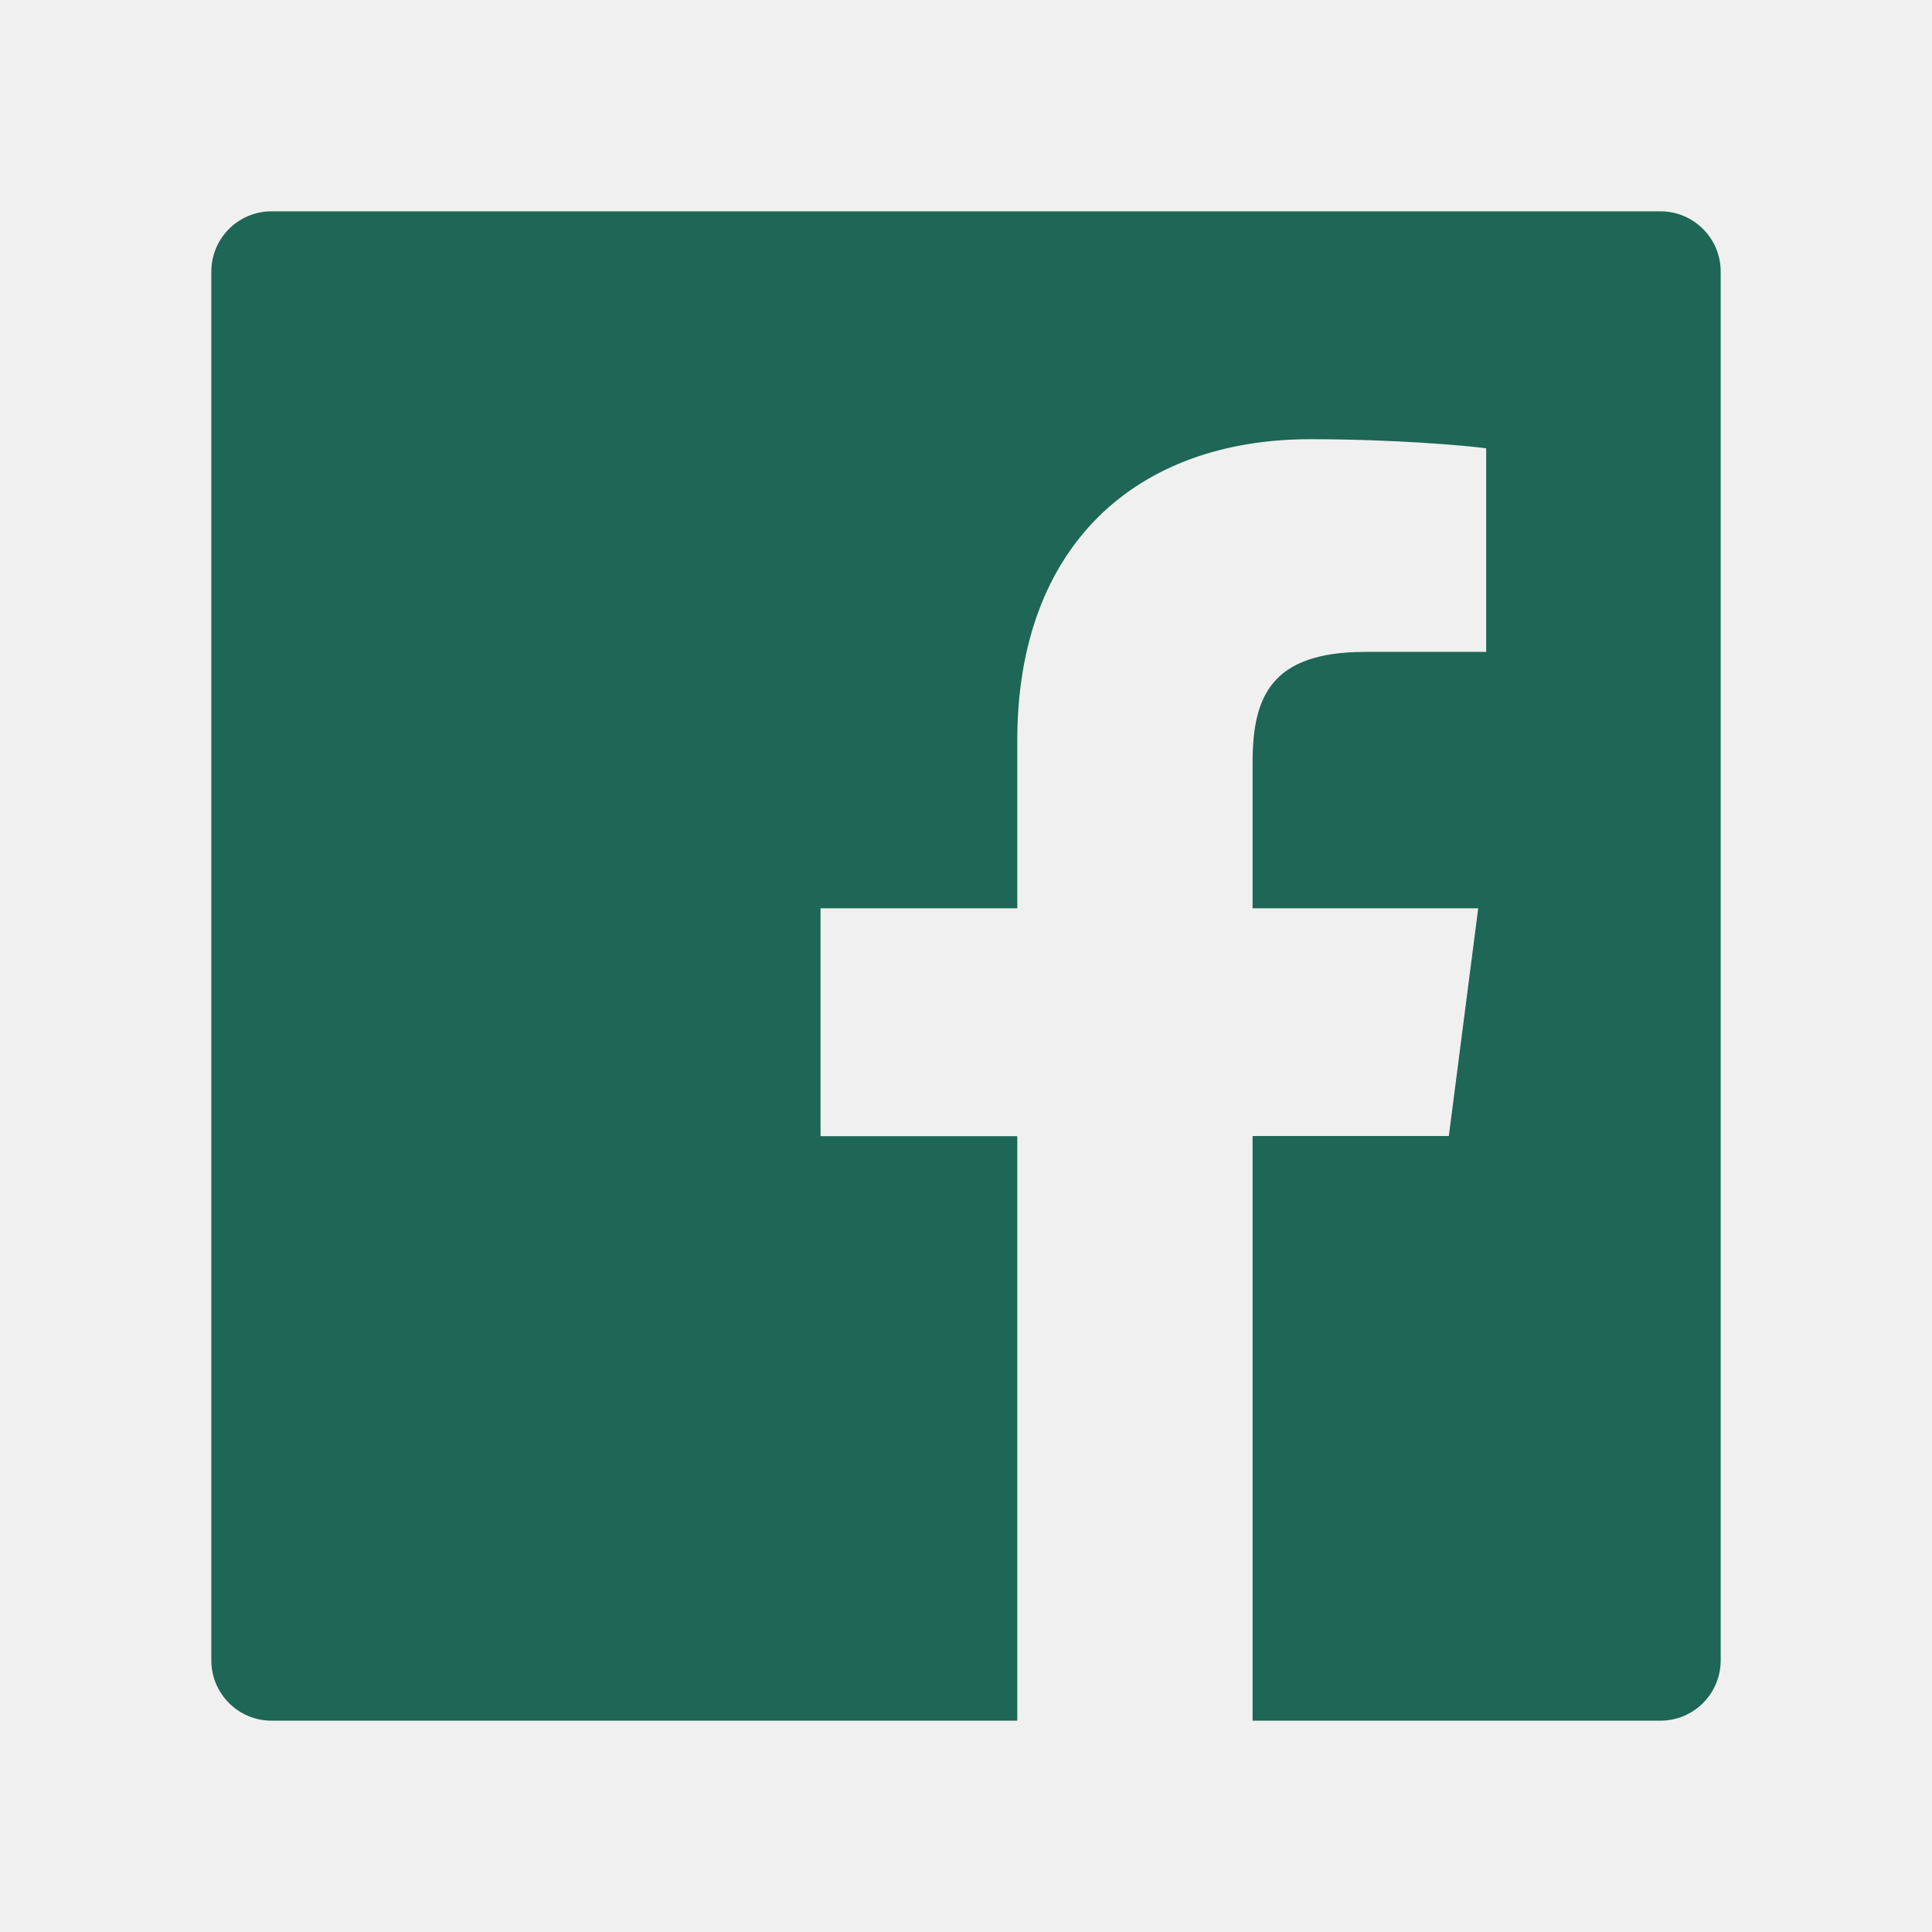
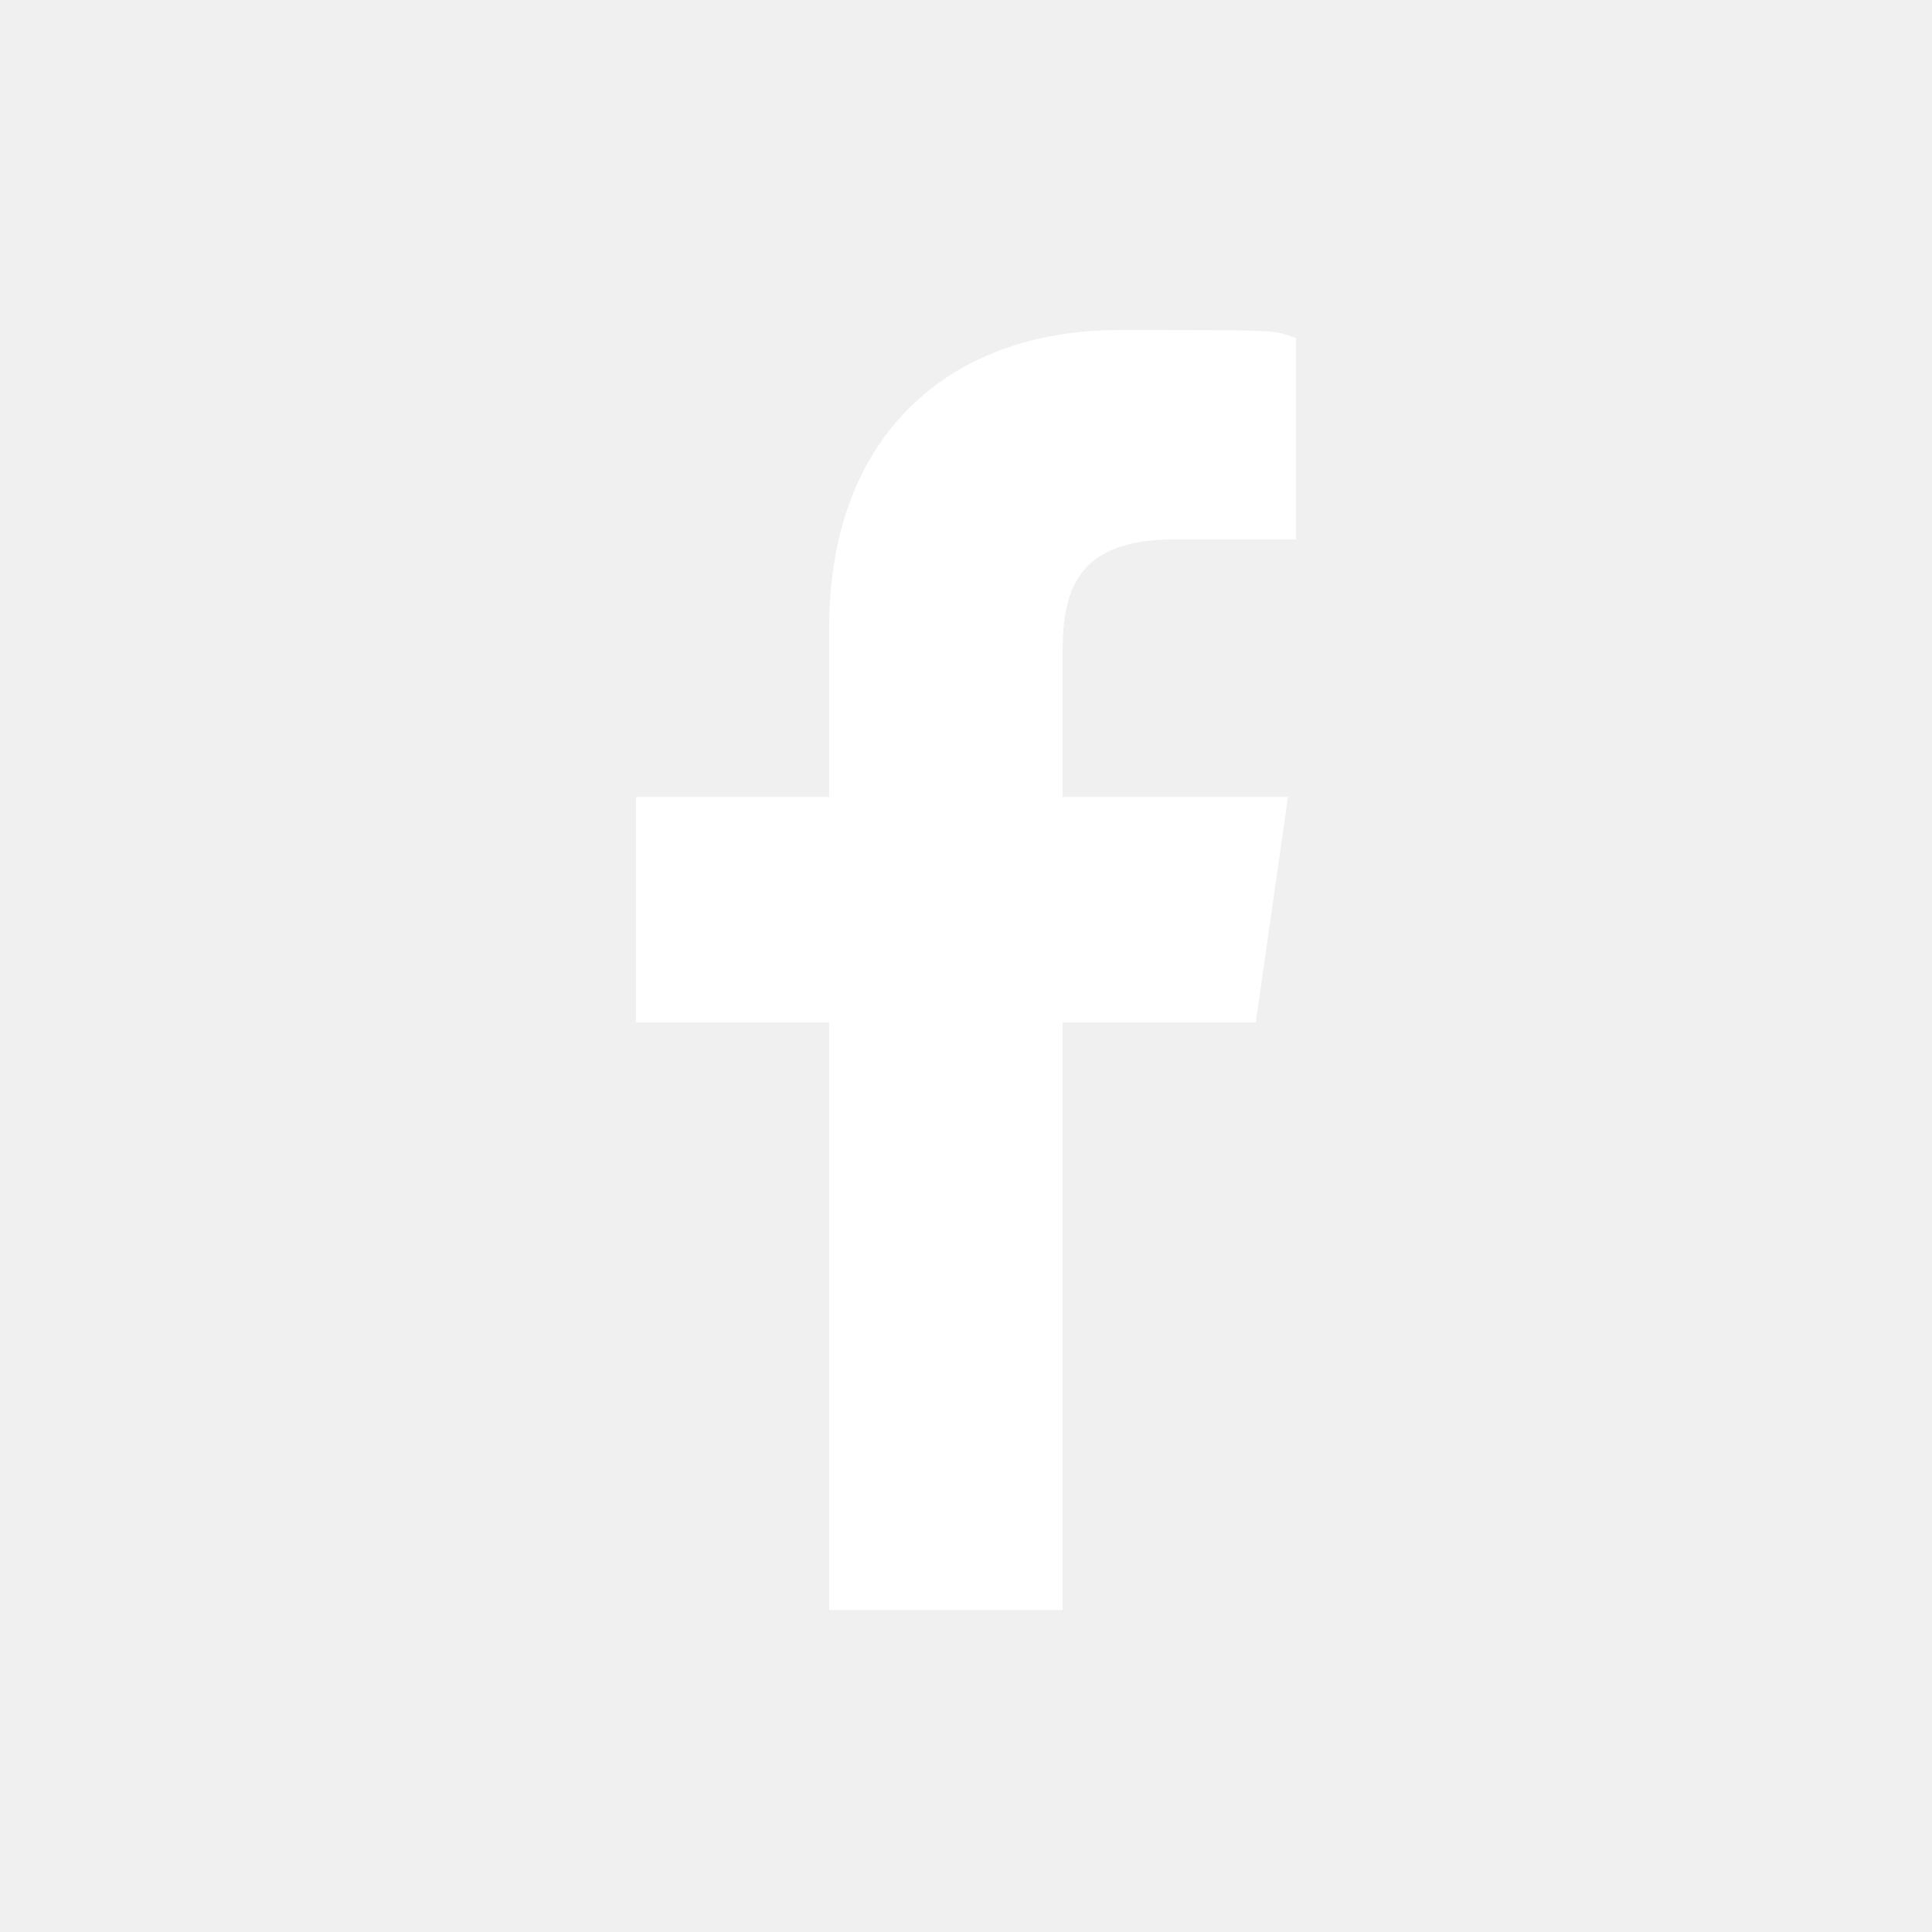
- <svg xmlns="http://www.w3.org/2000/svg" width="24" height="24" viewBox="0 0 24 24" fill="none">
-   <path d="M20.625 2.625H3.375C2.96 2.625 2.625 2.96 2.625 3.375V20.625C2.625 21.04 2.96 21.375 3.375 21.375H20.625C21.04 21.375 21.375 21.04 21.375 20.625V3.375C21.375 2.96 21.04 2.625 20.625 2.625ZM18.459 8.098H16.962C15.787 8.098 15.56 8.655 15.56 9.476V11.283H18.363L17.998 14.112H15.56V21.375H12.637V14.114H10.193V11.283H12.637V9.197C12.637 6.776 14.116 5.456 16.277 5.456C17.313 5.456 18.202 5.534 18.462 5.569V8.098H18.459Z" fill="#1E6655" />
+ <svg xmlns="http://www.w3.org/2000/svg" id="Layer_1" data-name="Layer 1" version="1.1" viewBox="0 0 24 24">
+   <defs>
+     <style>
+       .cls-1 {
+         fill: #fff;
+         stroke-width: 0px;
+       }
+     </style>
+   </defs>
+   <path class="cls-1" d="M16.1,6.7h-1.5c-1.2,0-1.4.6-1.4,1.4v1.8h2.8l-.4,2.8h-2.4v7.3h-2.9v-7.3h-2.4v-2.8h2.4v-2.1c0-2.4,1.5-3.7,3.6-3.7s1.9,0,2.2.1v2.5h0Z" />
</svg>
